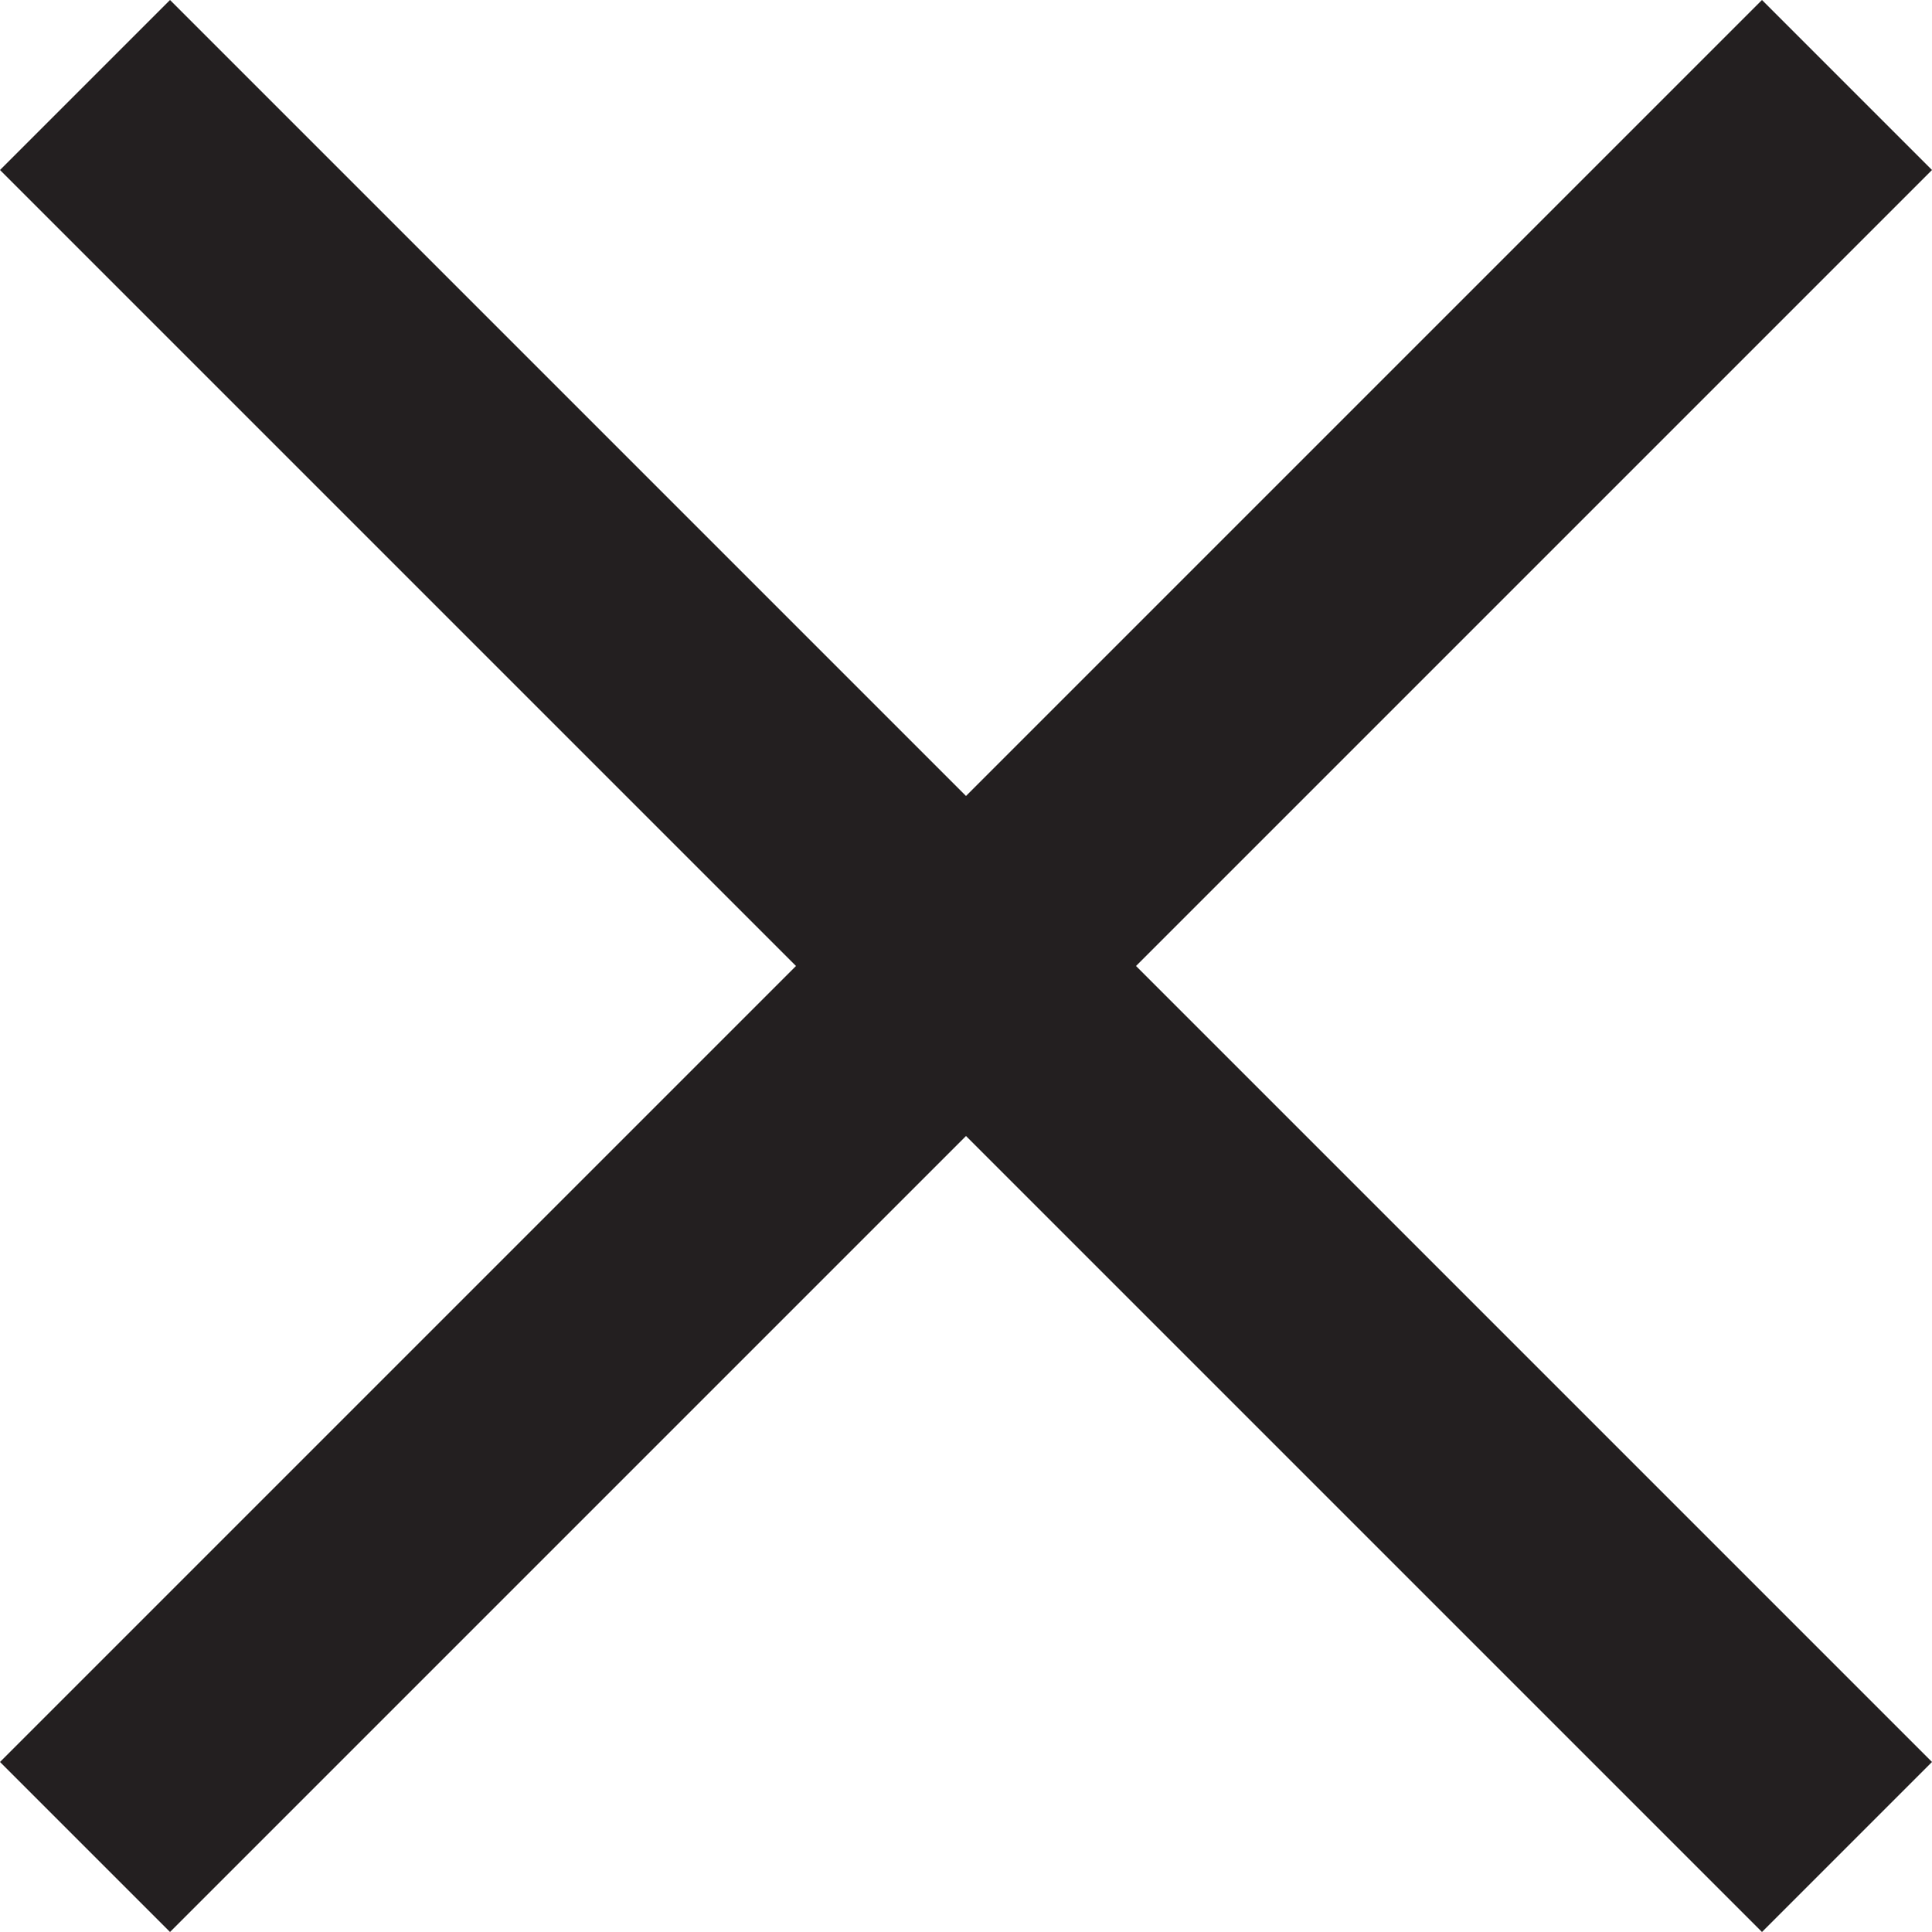
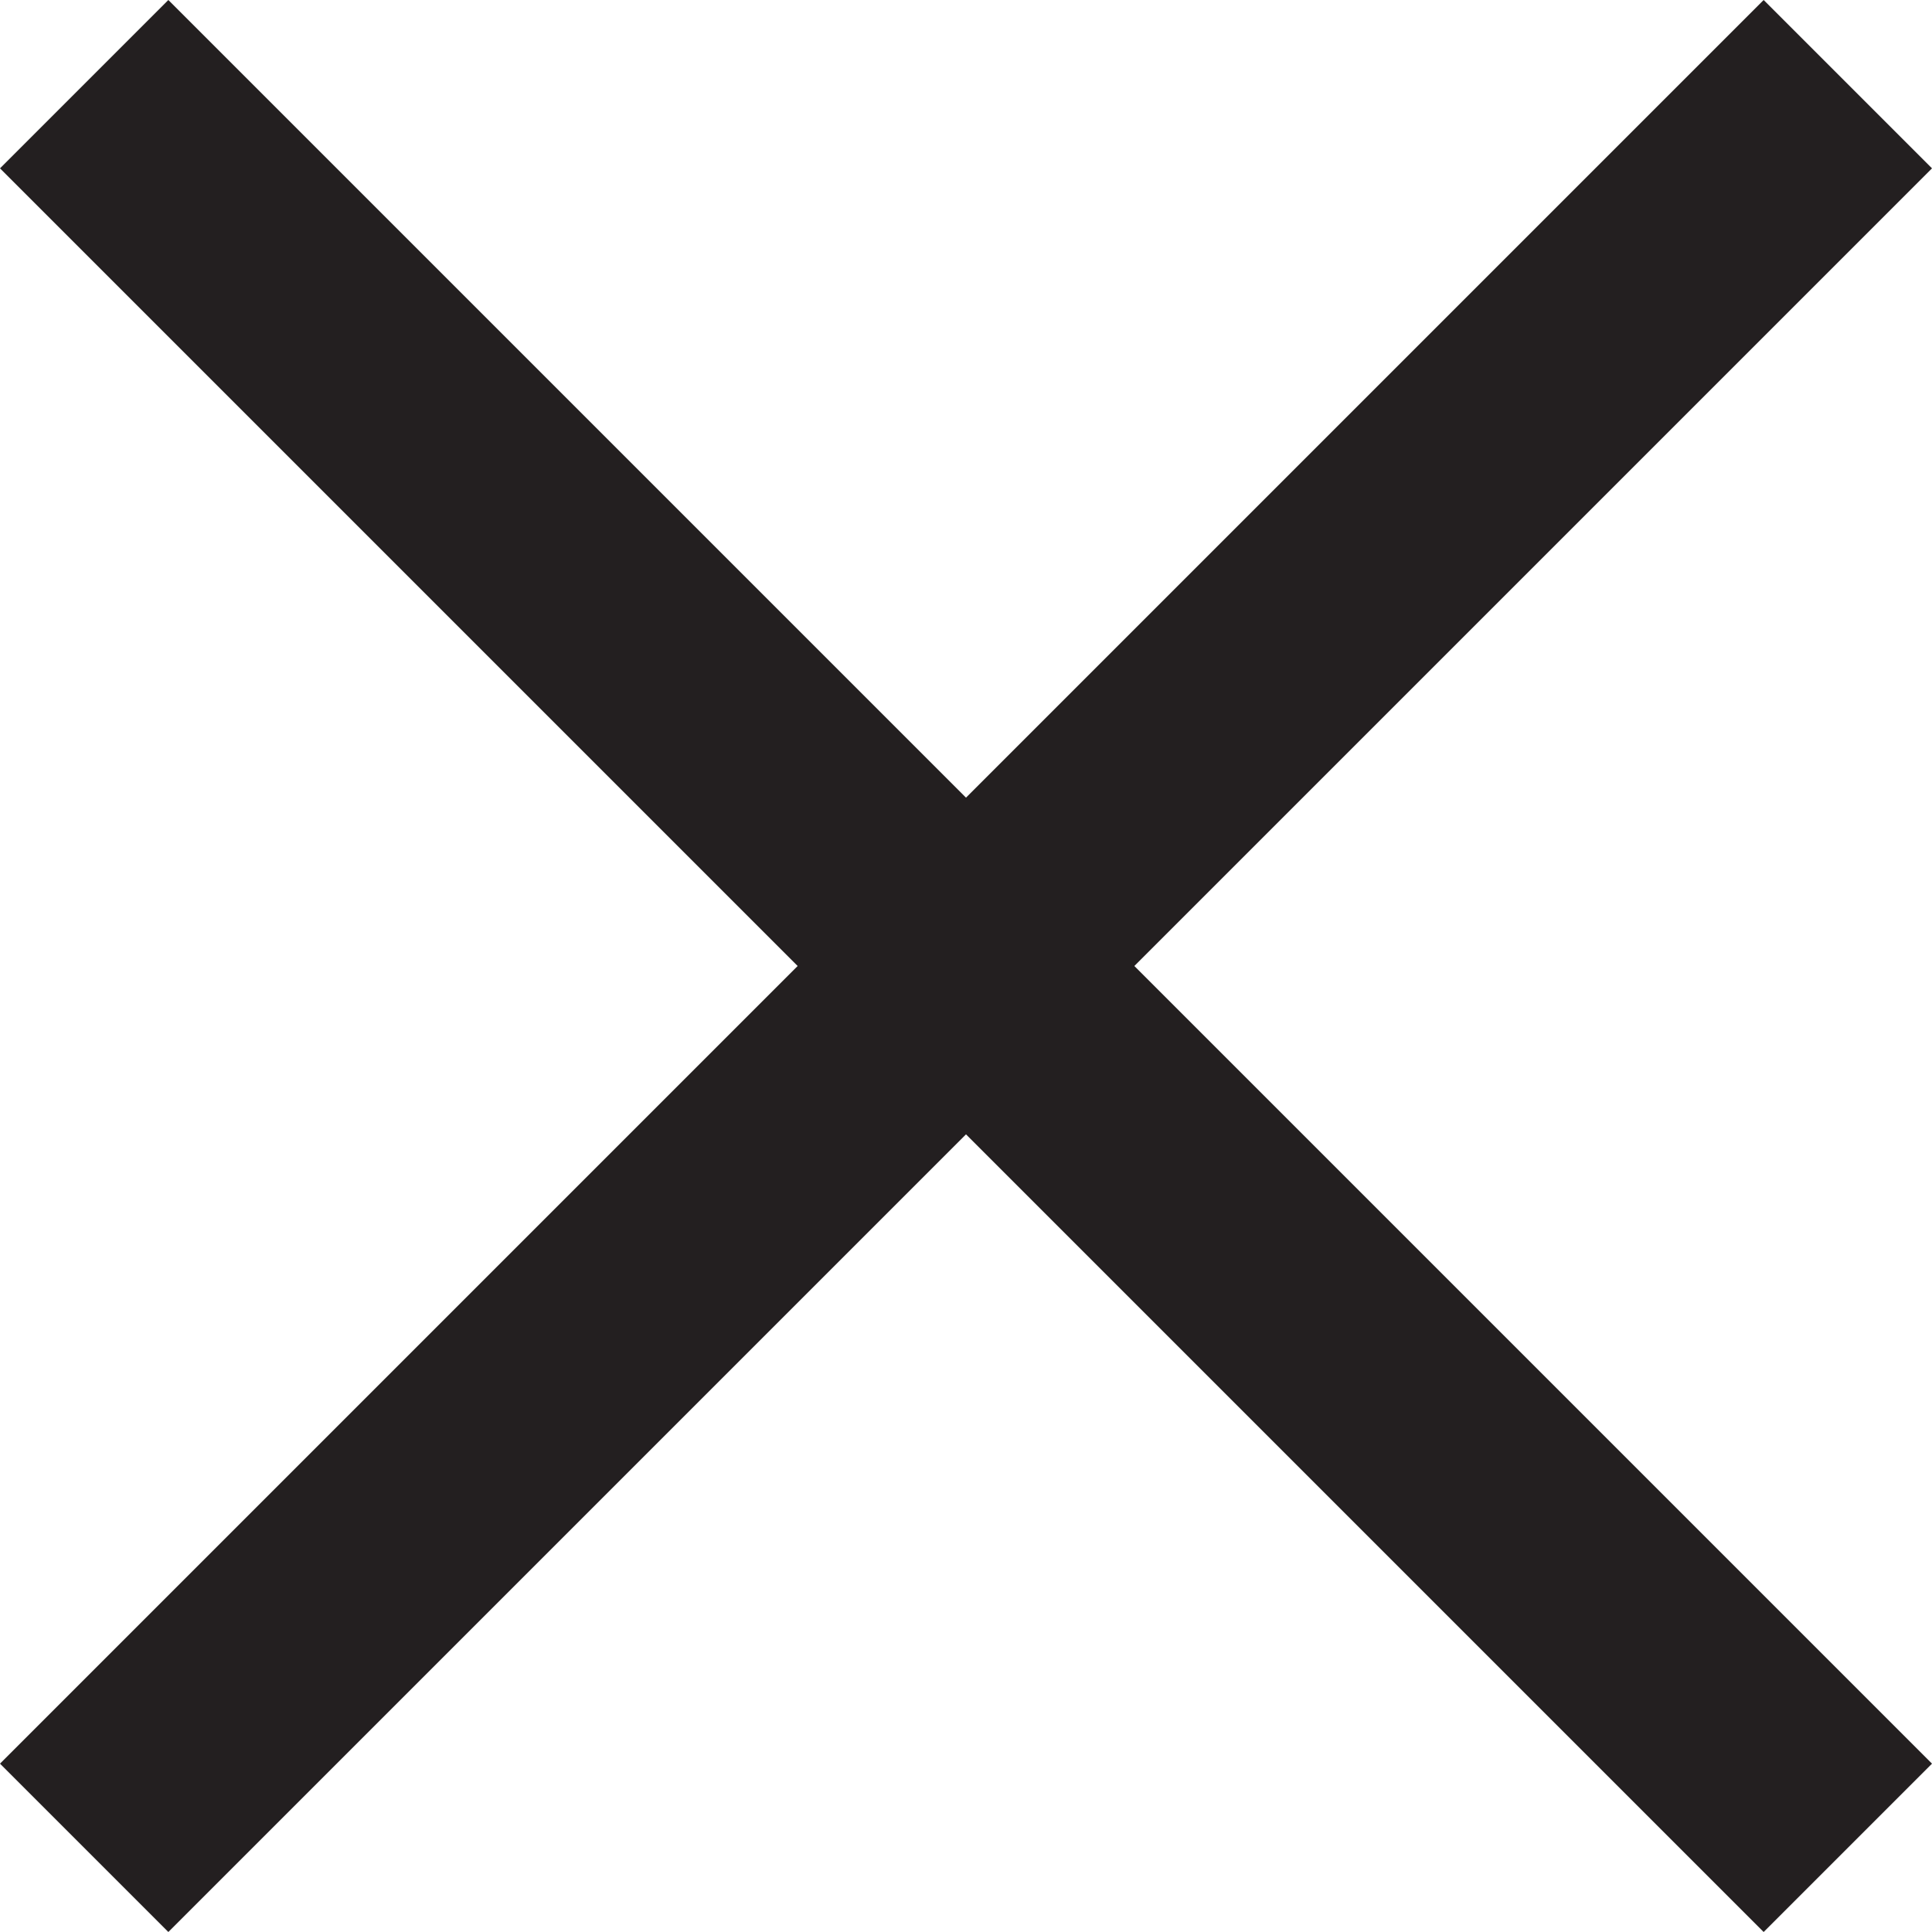
- <svg xmlns="http://www.w3.org/2000/svg" width="5" height="5" viewBox="0 0 5 5">
-   <polygon points="5 0.44 4.56 0 2.5 2.06 0.44 0 0 0.44 2.06 2.5 0 4.56 0.44 5 2.5 2.94 4.56 5 5 4.56 2.94 2.5 5 0.44" style="fill:#231f20" />
+ <svg xmlns="http://www.w3.org/2000/svg" width="7" height="7" viewBox="0 0 7 7">
+   <polygon points="7 0.61 6.39 0 3.5 2.89 0.61 0 0 0.61 2.89 3.5 0 6.39 0.61 7 3.5 4.11 6.39 7 7 6.39 4.11 3.5 7 0.61" style="fill:#231f20" />
</svg>
